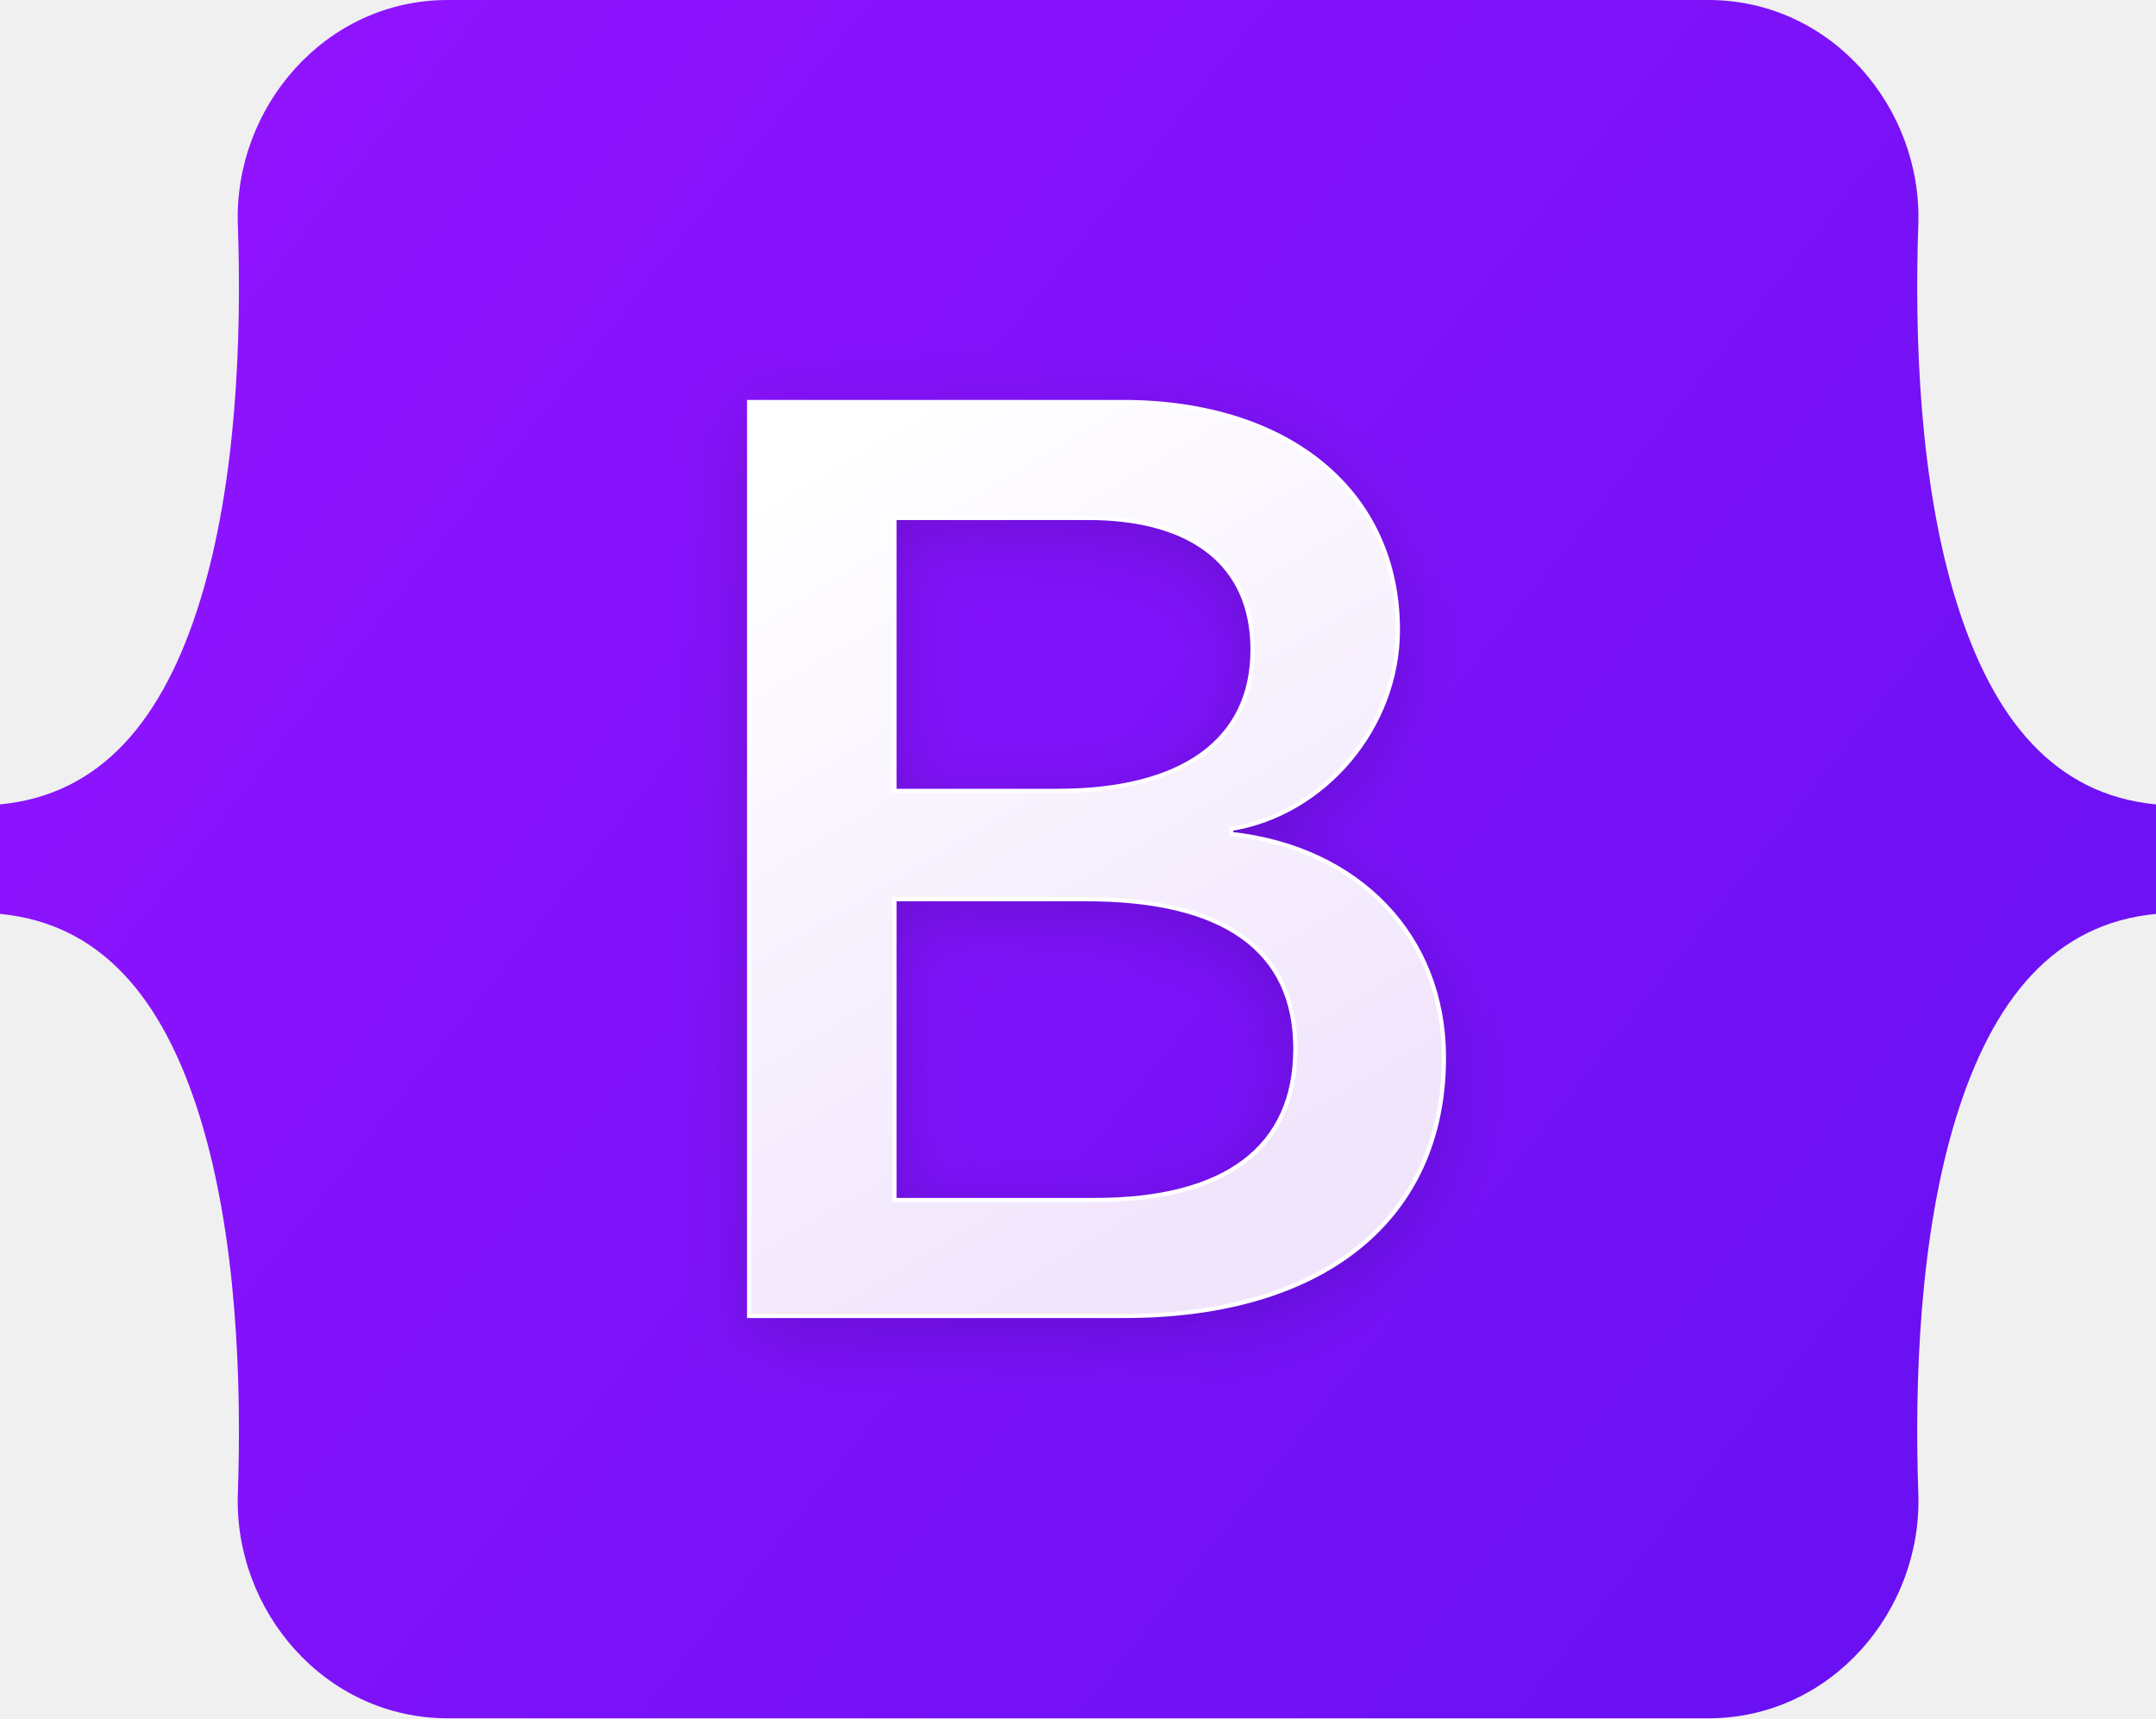
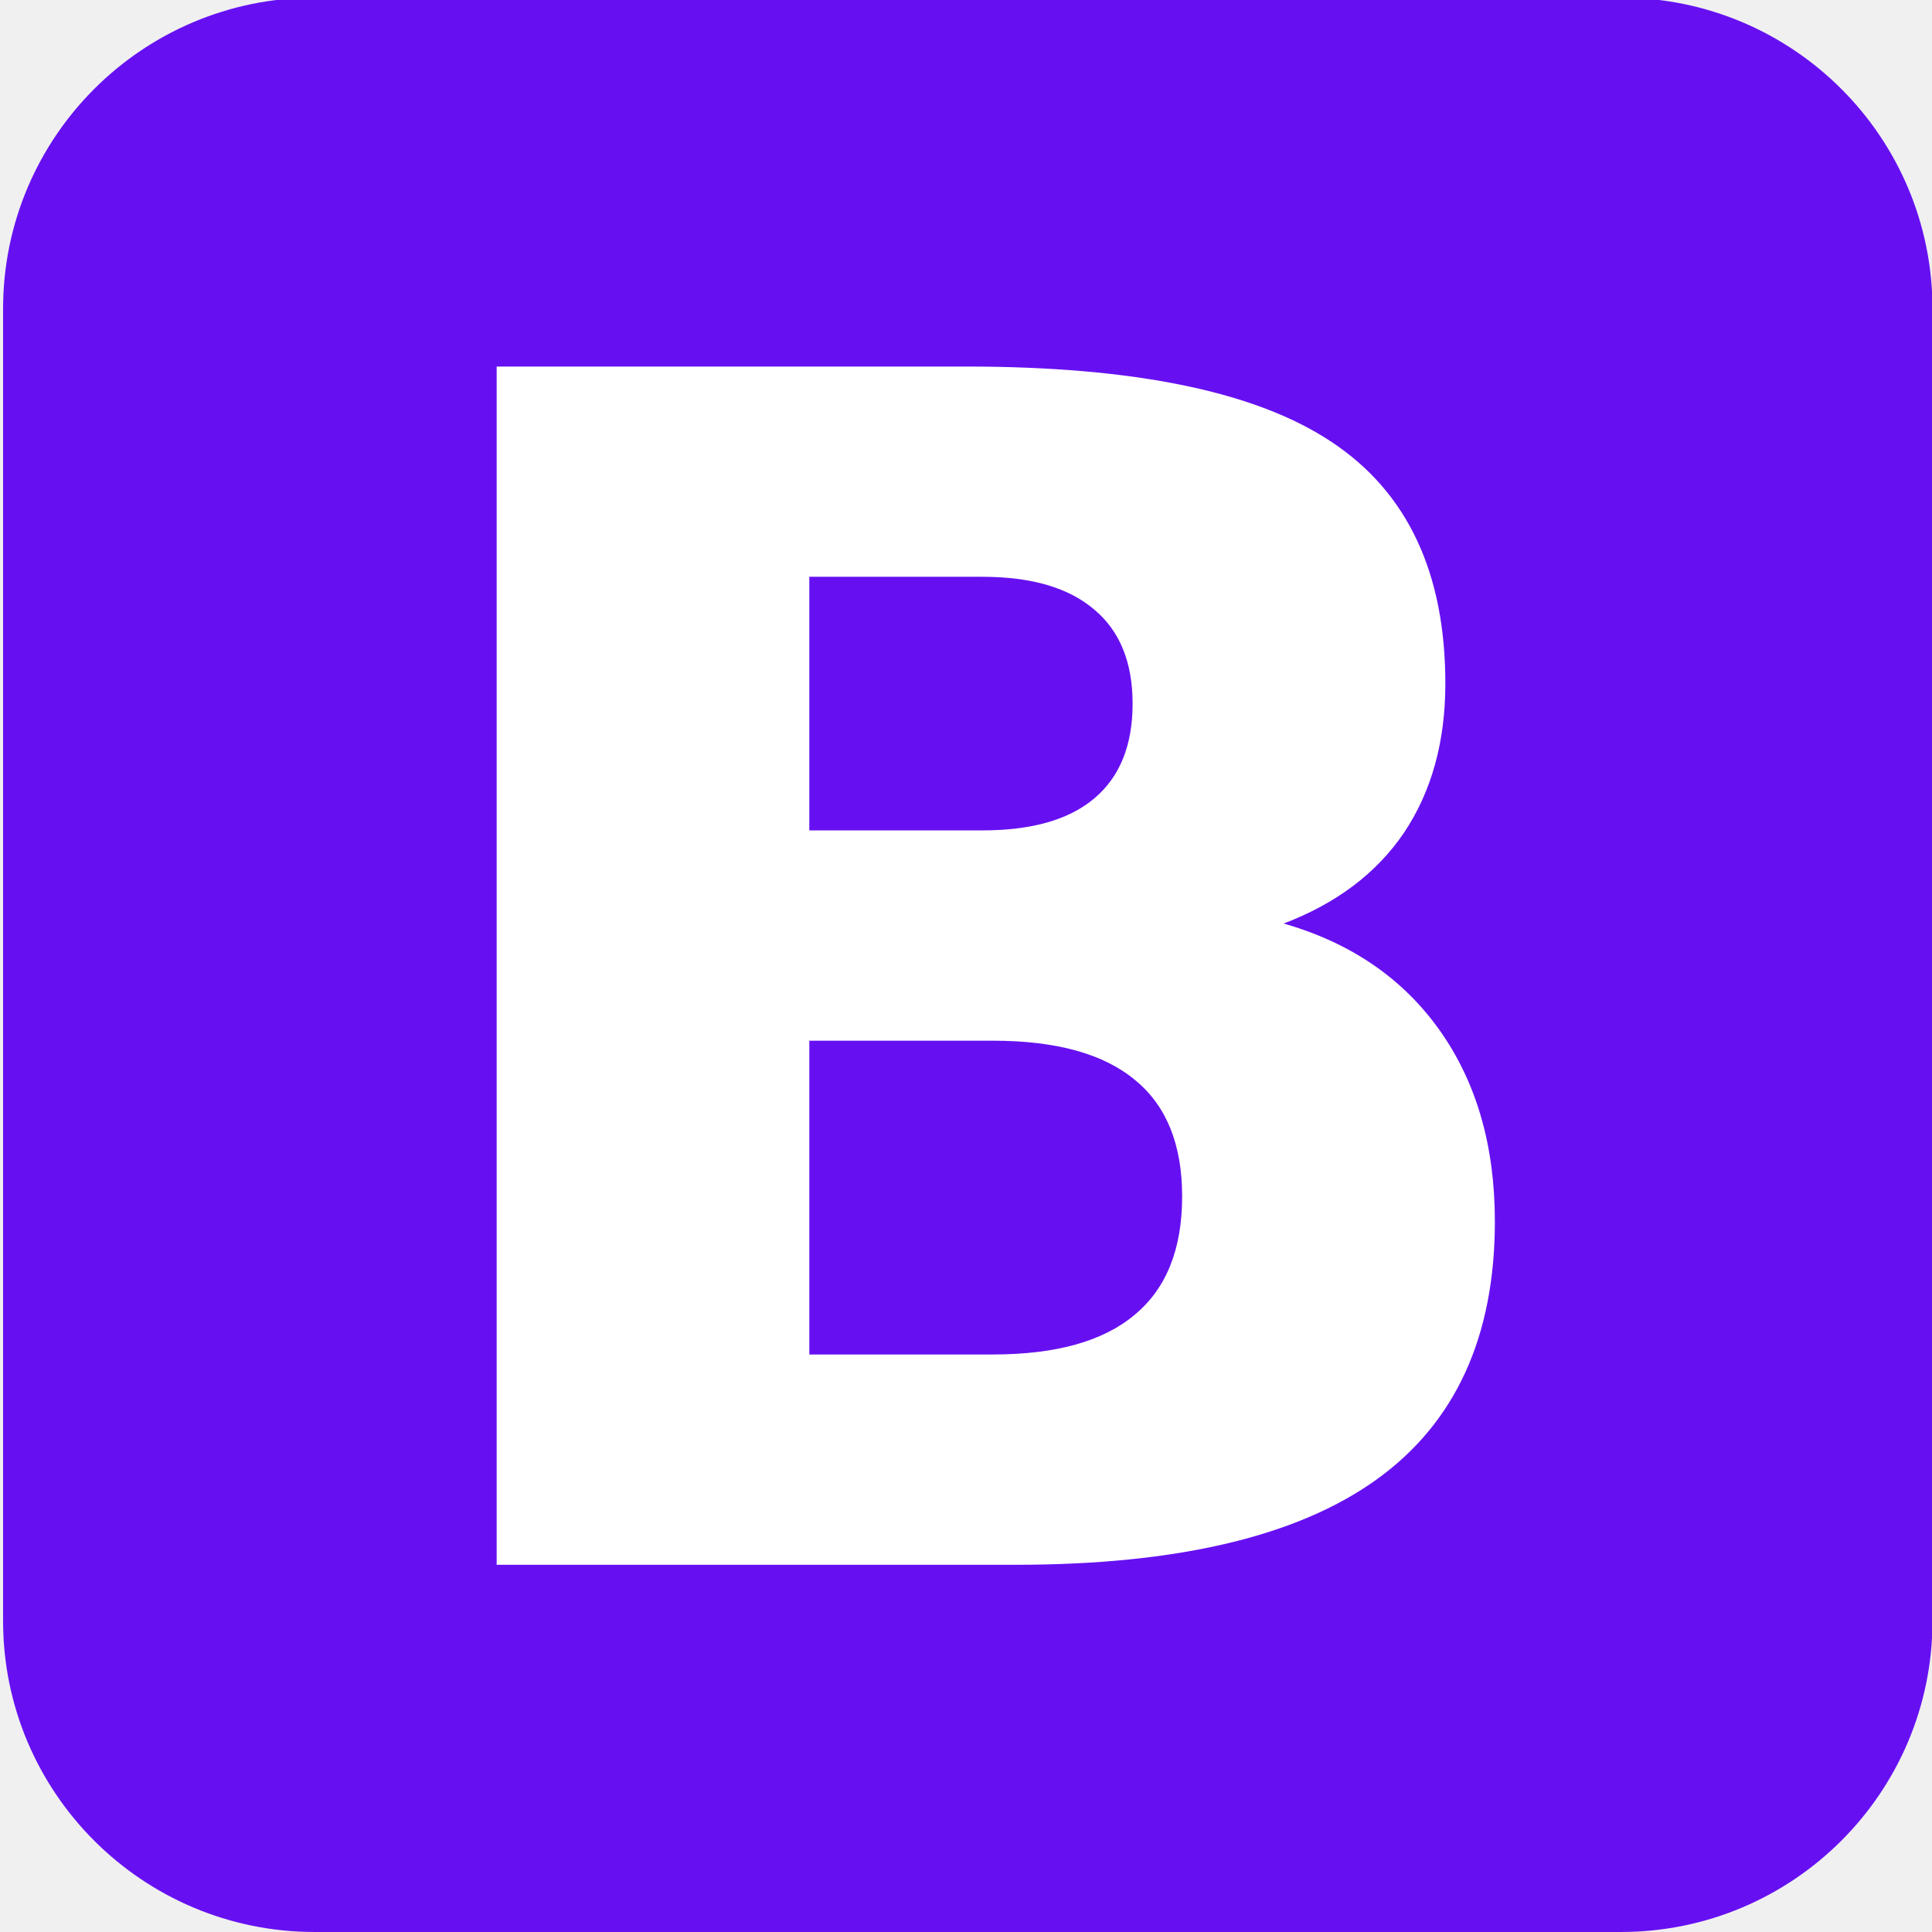
- <svg xmlns="http://www.w3.org/2000/svg" width="512" height="408">
+ <svg xmlns="http://www.w3.org/2000/svg" width="64" height="64" viewBox="0 0 32 32">
  <defs>
-     <linearGradient id="bs-logo-a" x1="76.079" x2="523.48" y1="10.798" y2="365.945" gradientUnits="userSpaceOnUse">
-       <stop stop-color="#9013fe" />
-       <stop offset="1" stop-color="#6610f2" />
+     <linearGradient x1="262.624" y1="547.206" x2="375.377" y2="432.484" id="A" gradientUnits="userSpaceOnUse">
+       <stop offset="0" stop-color="#070135" />
+       <stop offset="1" stop-color="#612d50" />
    </linearGradient>
-     <linearGradient id="bs-logo-b" x1="193.508" x2="293.514" y1="109.74" y2="278.872" gradientUnits="userSpaceOnUse">
-       <stop stop-color="#fff" />
-       <stop offset="1" stop-color="#f1e5fc" />
-     </linearGradient>
-     <filter id="bs-logo-c" width="197" height="249" x="161.901" y="83.457" color-interpolation-filters="sRGB" filterUnits="userSpaceOnUse">
-       <feFlood flood-opacity="0" result="BackgroundImageFix" />
-       <feColorMatrix in="SourceAlpha" values="0 0 0 0 0 0 0 0 0 0 0 0 0 0 0 0 0 0 127 0" />
-       <feOffset dy="4" />
-       <feGaussianBlur stdDeviation="8" />
-       <feColorMatrix values="0 0 0 0 0 0 0 0 0 0 0 0 0 0 0 0 0 0 0.15 0" />
-       <feBlend in2="BackgroundImageFix" result="effect1_dropShadow" />
-       <feBlend in="SourceGraphic" in2="effect1_dropShadow" result="shape" />
-     </filter>
  </defs>
-   <path fill="url(#bs-logo-a)" d="M56.481 53.32C55.515 25.58 77.128 0 106.342 0h299.353c29.214 0 50.827 25.58 49.861 53.32-.928 26.647.277 61.165 8.964 89.31 8.715 28.232 23.411 46.077 47.48 48.37v26c-24.069 2.293-38.765 20.138-47.48 48.37-8.687 28.145-9.892 62.663-8.964 89.311.966 27.739-20.647 53.319-49.861 53.319H106.342c-29.214 0-50.827-25.58-49.86-53.319.927-26.648-.278-61.166-8.966-89.311C38.802 237.138 24.07 219.293 0 217v-26c24.069-2.293 38.802-20.138 47.516-48.37 8.688-28.145 9.893-62.663 8.965-89.31z" />
-   <path fill="url(#bs-logo-b)" filter="url(#bs-logo-c)" stroke="#fff" d="M267.103 312.457c47.297 0 75.798-23.158 75.798-61.355 0-28.873-20.336-49.776-50.532-53.085v-1.203c22.185-3.609 39.594-24.211 39.594-47.219 0-32.783-25.882-54.138-65.322-54.138h-88.74v217h89.202zm-54.692-189.48h45.911c24.958 0 39.131 11.128 39.131 31.279 0 21.505-16.484 33.535-46.372 33.535h-38.67v-64.814zm0 161.961v-71.431h45.602c32.661 0 49.608 12.03 49.608 35.49 0 23.459-16.484 35.941-47.605 35.941h-47.605z" />
+   <g transform="matrix(.249635 0 0 .249239 -63.66571 -106.0466)">
+     <rect width="128.016" height="128.546" ry="20.68" x="255.239" y="425.326" fill="#6610f2" />
+     <path d="M320.213 480.665c3.27 0 5.748-.7 7.437-2.133s2.533-3.52 2.533-6.293c0-2.738-.844-4.818-2.533-6.24-1.7-1.458-4.168-2.187-7.437-2.187h-11.48v16.854h11.48m.7 34.827c4.167 0 7.293-.87 9.377-2.613 2.12-1.742 3.18-4.373 3.18-7.893 0-3.45-1.042-6.027-3.126-7.733-2.084-1.742-5.227-2.613-9.43-2.613h-12.18v20.854h12.18m19.293-28.64c4.455 1.28 7.904 3.645 10.347 7.093s3.664 7.68 3.665 12.694c0 7.68-2.623 13.405-7.868 17.174s-13.22 5.653-23.927 5.653h-34.436V449.84h31.15c11.173 0 19.257 1.67 24.25 5.013 5.03 3.342 7.545 8.694 7.545 16.054 0 3.876-.916 7.182-2.748 9.92-1.832 2.702-4.5 4.7-7.976 6.027" fill="#fff" />
+   </g>
</svg>
